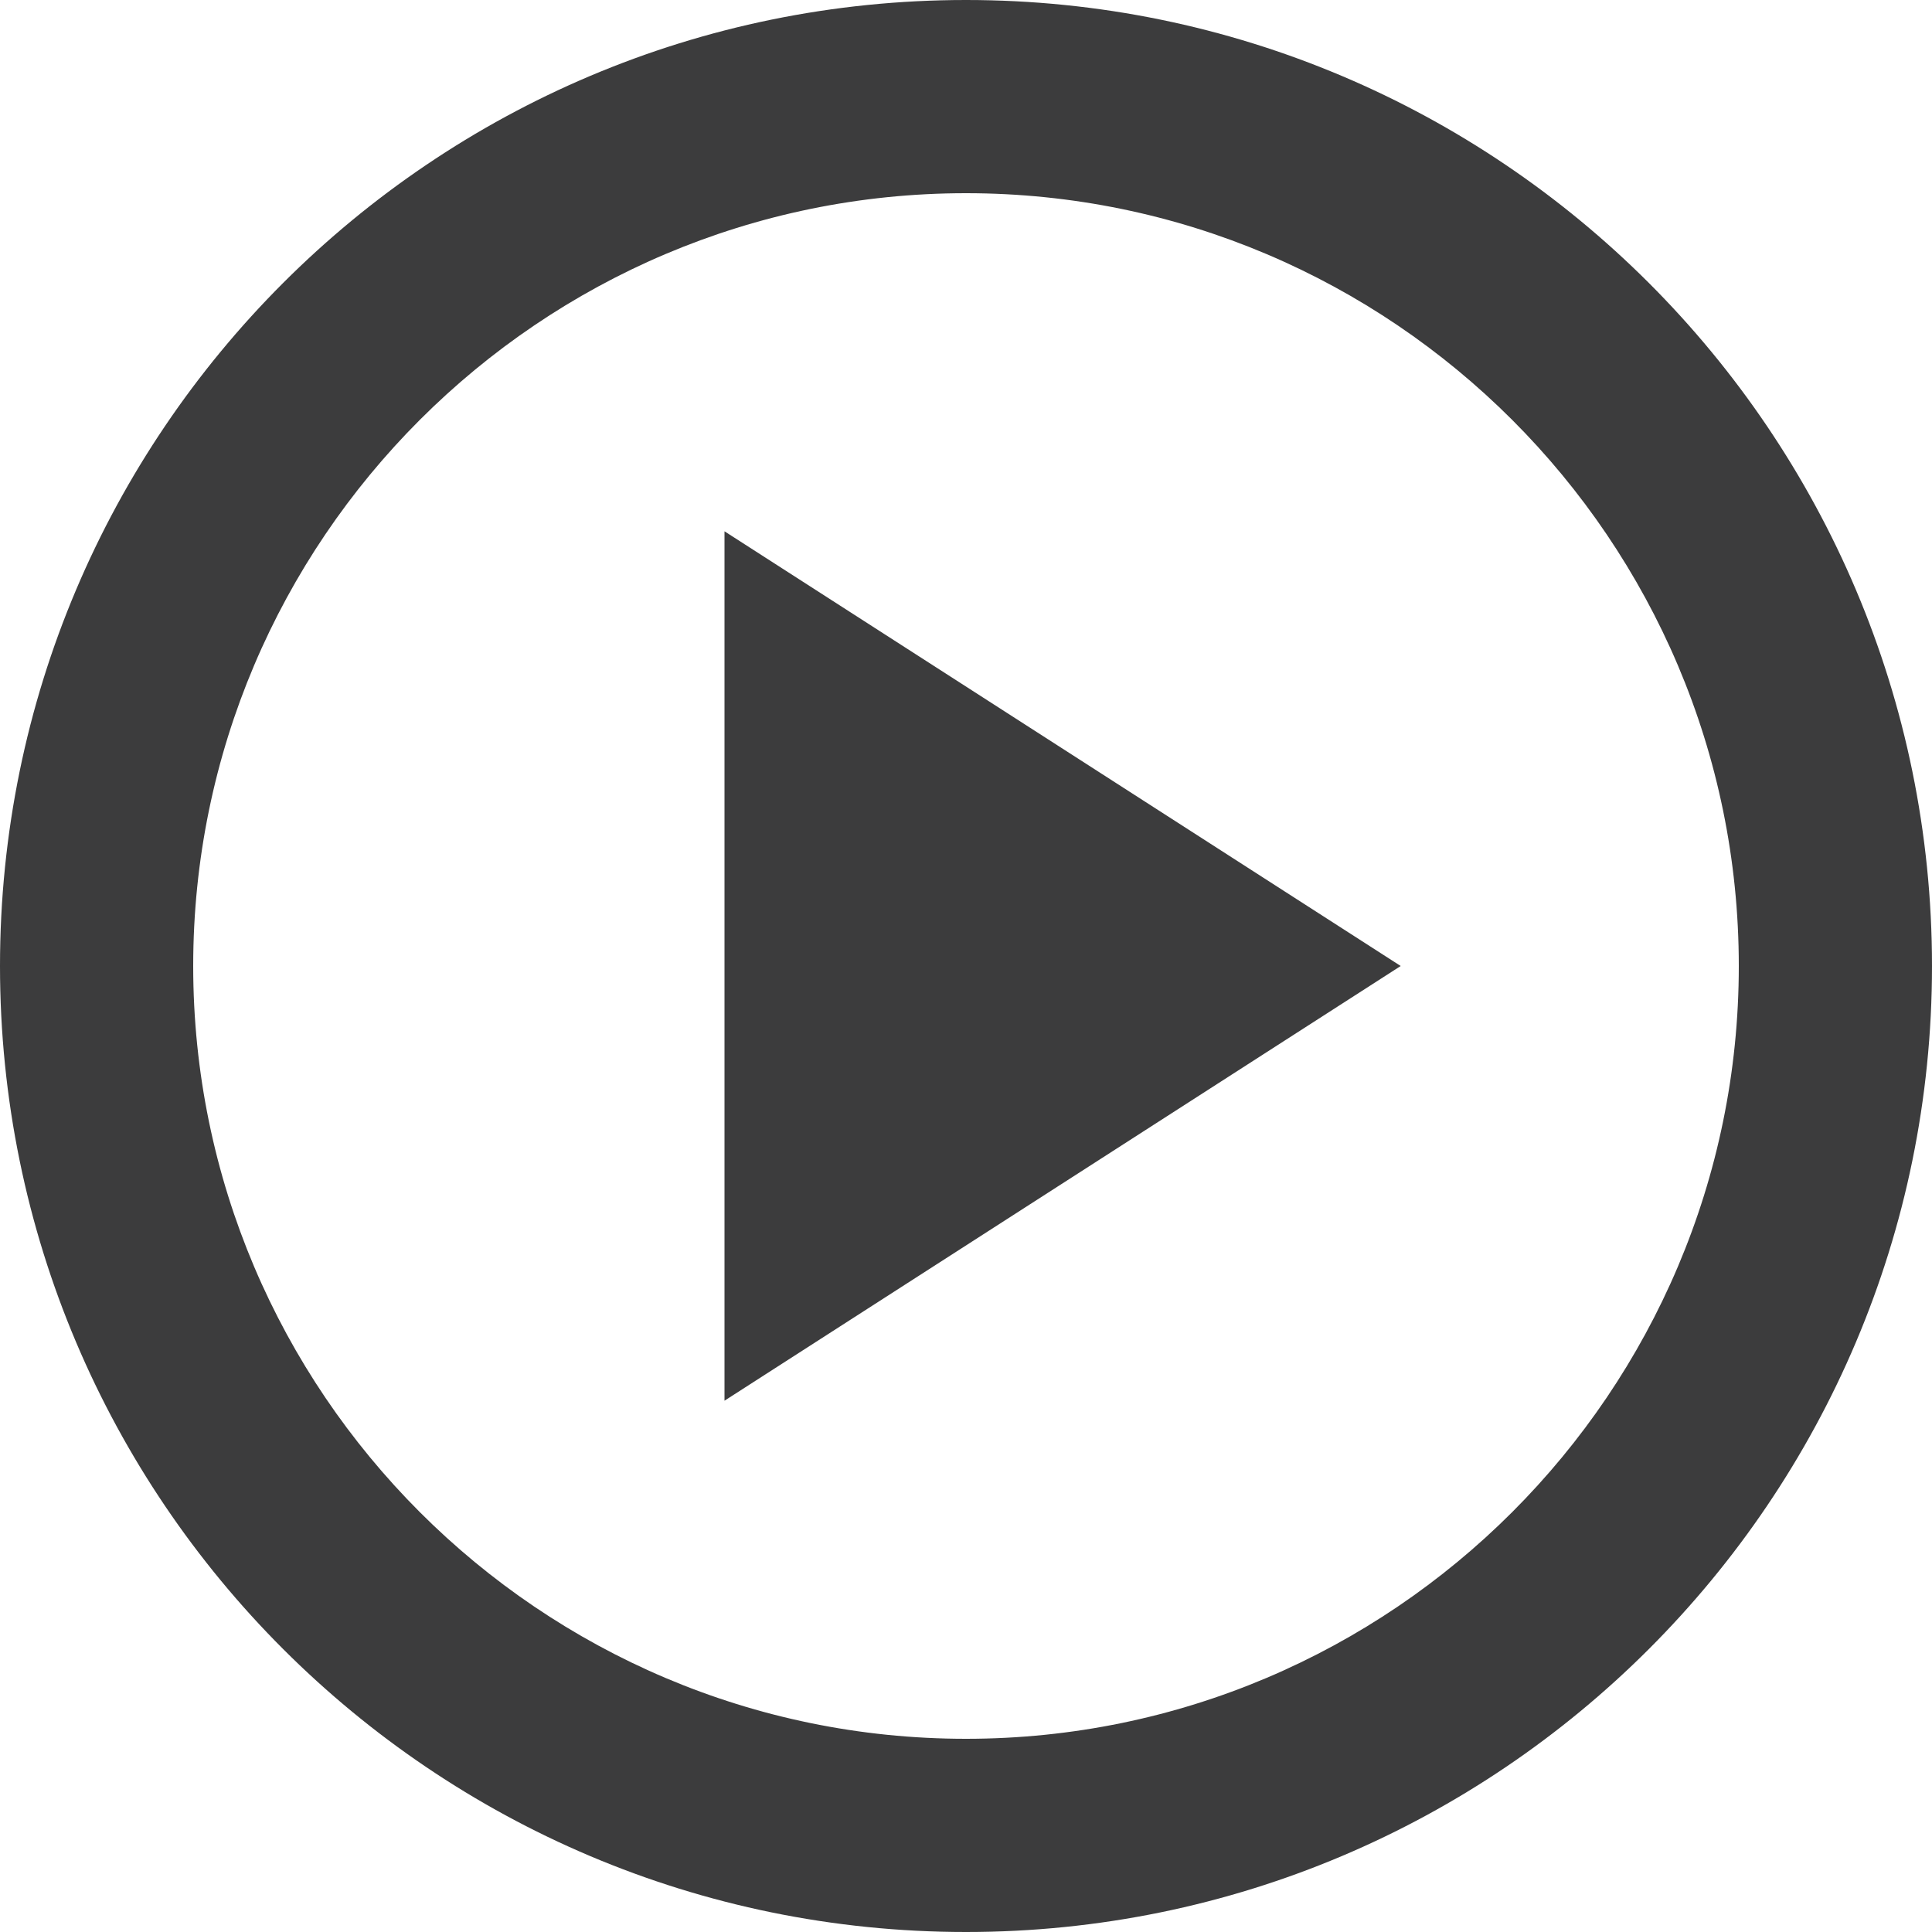
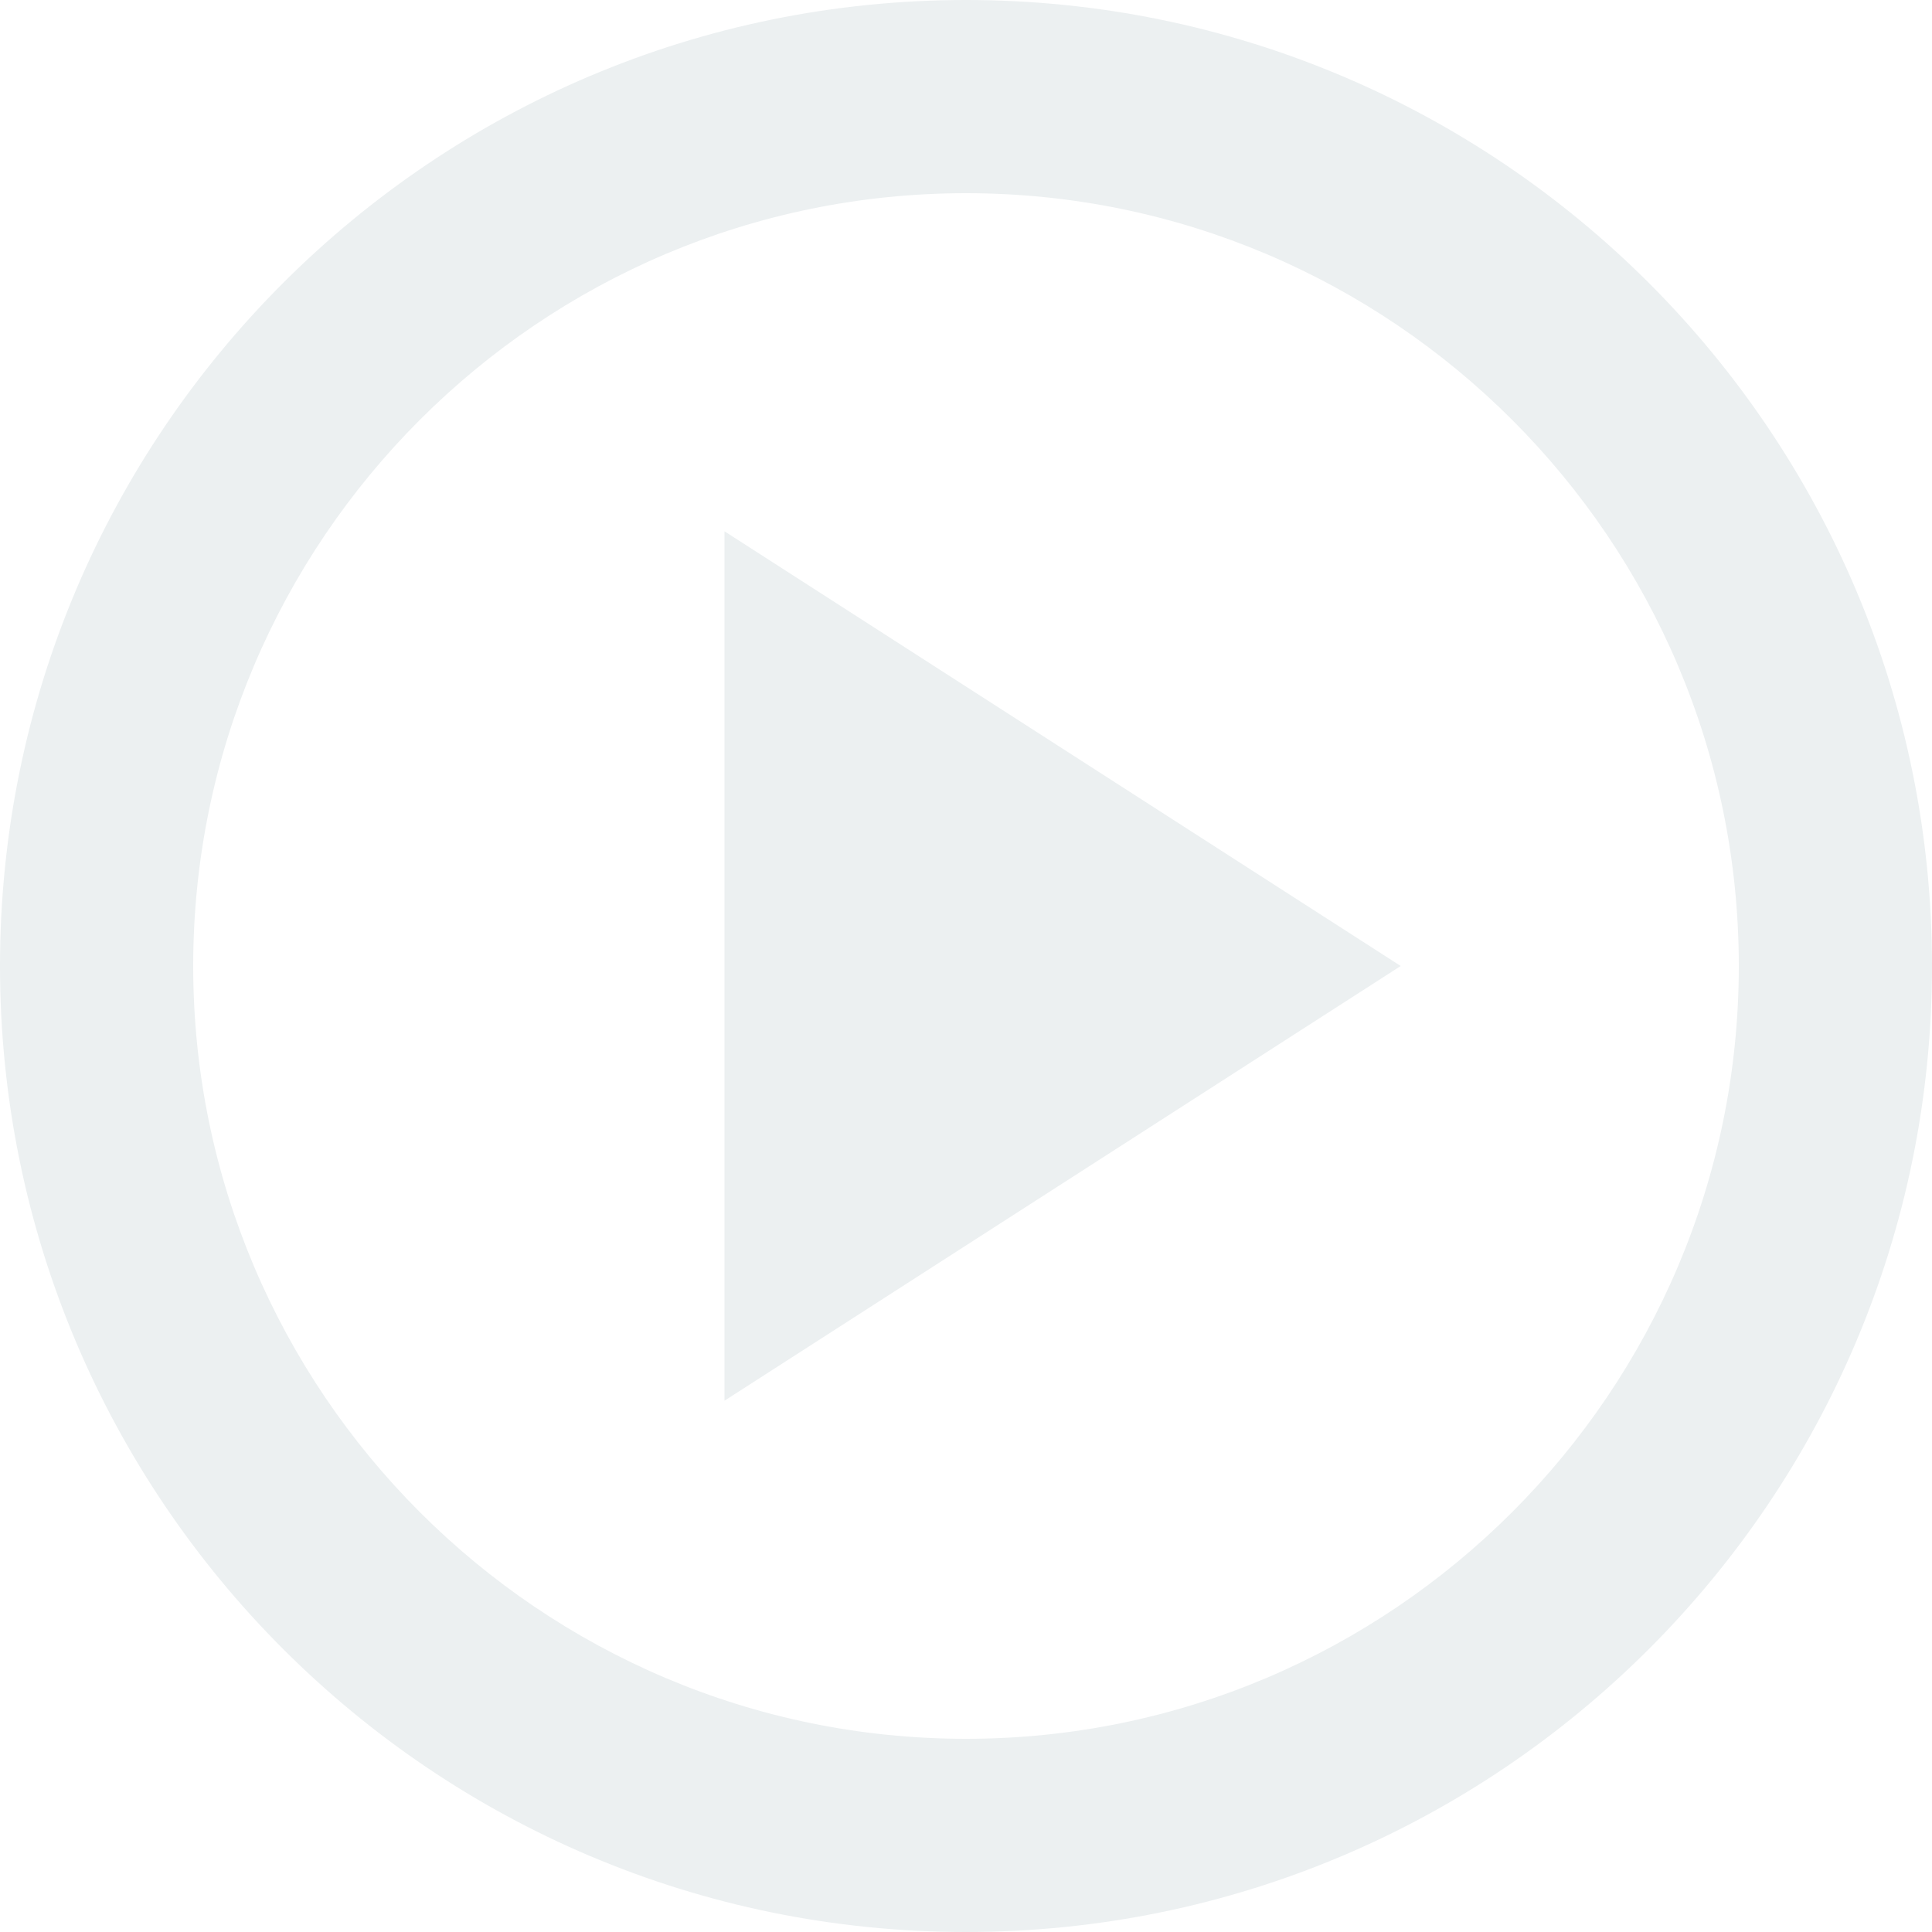
- <svg xmlns="http://www.w3.org/2000/svg" width="20" height="20" viewBox="0 0 20 20" fill="none">
-   <path d="M10 0C4.48 0 0 4.48 0 10C0 15.52 4.48 20 10 20C15.52 20 20 15.52 20 10C20 4.48 15.52 0 10 0ZM10 18C5.59 18 2 14.41 2 10C2 5.59 5.59 2 10 2C14.41 2 18 5.59 18 10C18 14.41 14.41 18 10 18ZM7.5 14.5L14.5 10L7.5 5.5V14.5Z" fill="#3C3C3D" />
+ <svg xmlns="http://www.w3.org/2000/svg" width="20" height="20" viewBox="0 0 20 20" fill="currentColor">
+   <path d="M10 0C4.48 0 0 4.48 0 10C0 15.52 4.48 20 10 20C15.52 20 20 15.52 20 10C20 4.48 15.52 0 10 0ZM10 18C5.59 18 2 14.41 2 10C2 5.59 5.59 2 10 2C14.41 2 18 5.59 18 10C18 14.41 14.41 18 10 18ZM7.5 14.5L14.5 10L7.5 5.5V14.5Z" fill="#ECF0F1" />
</svg>
